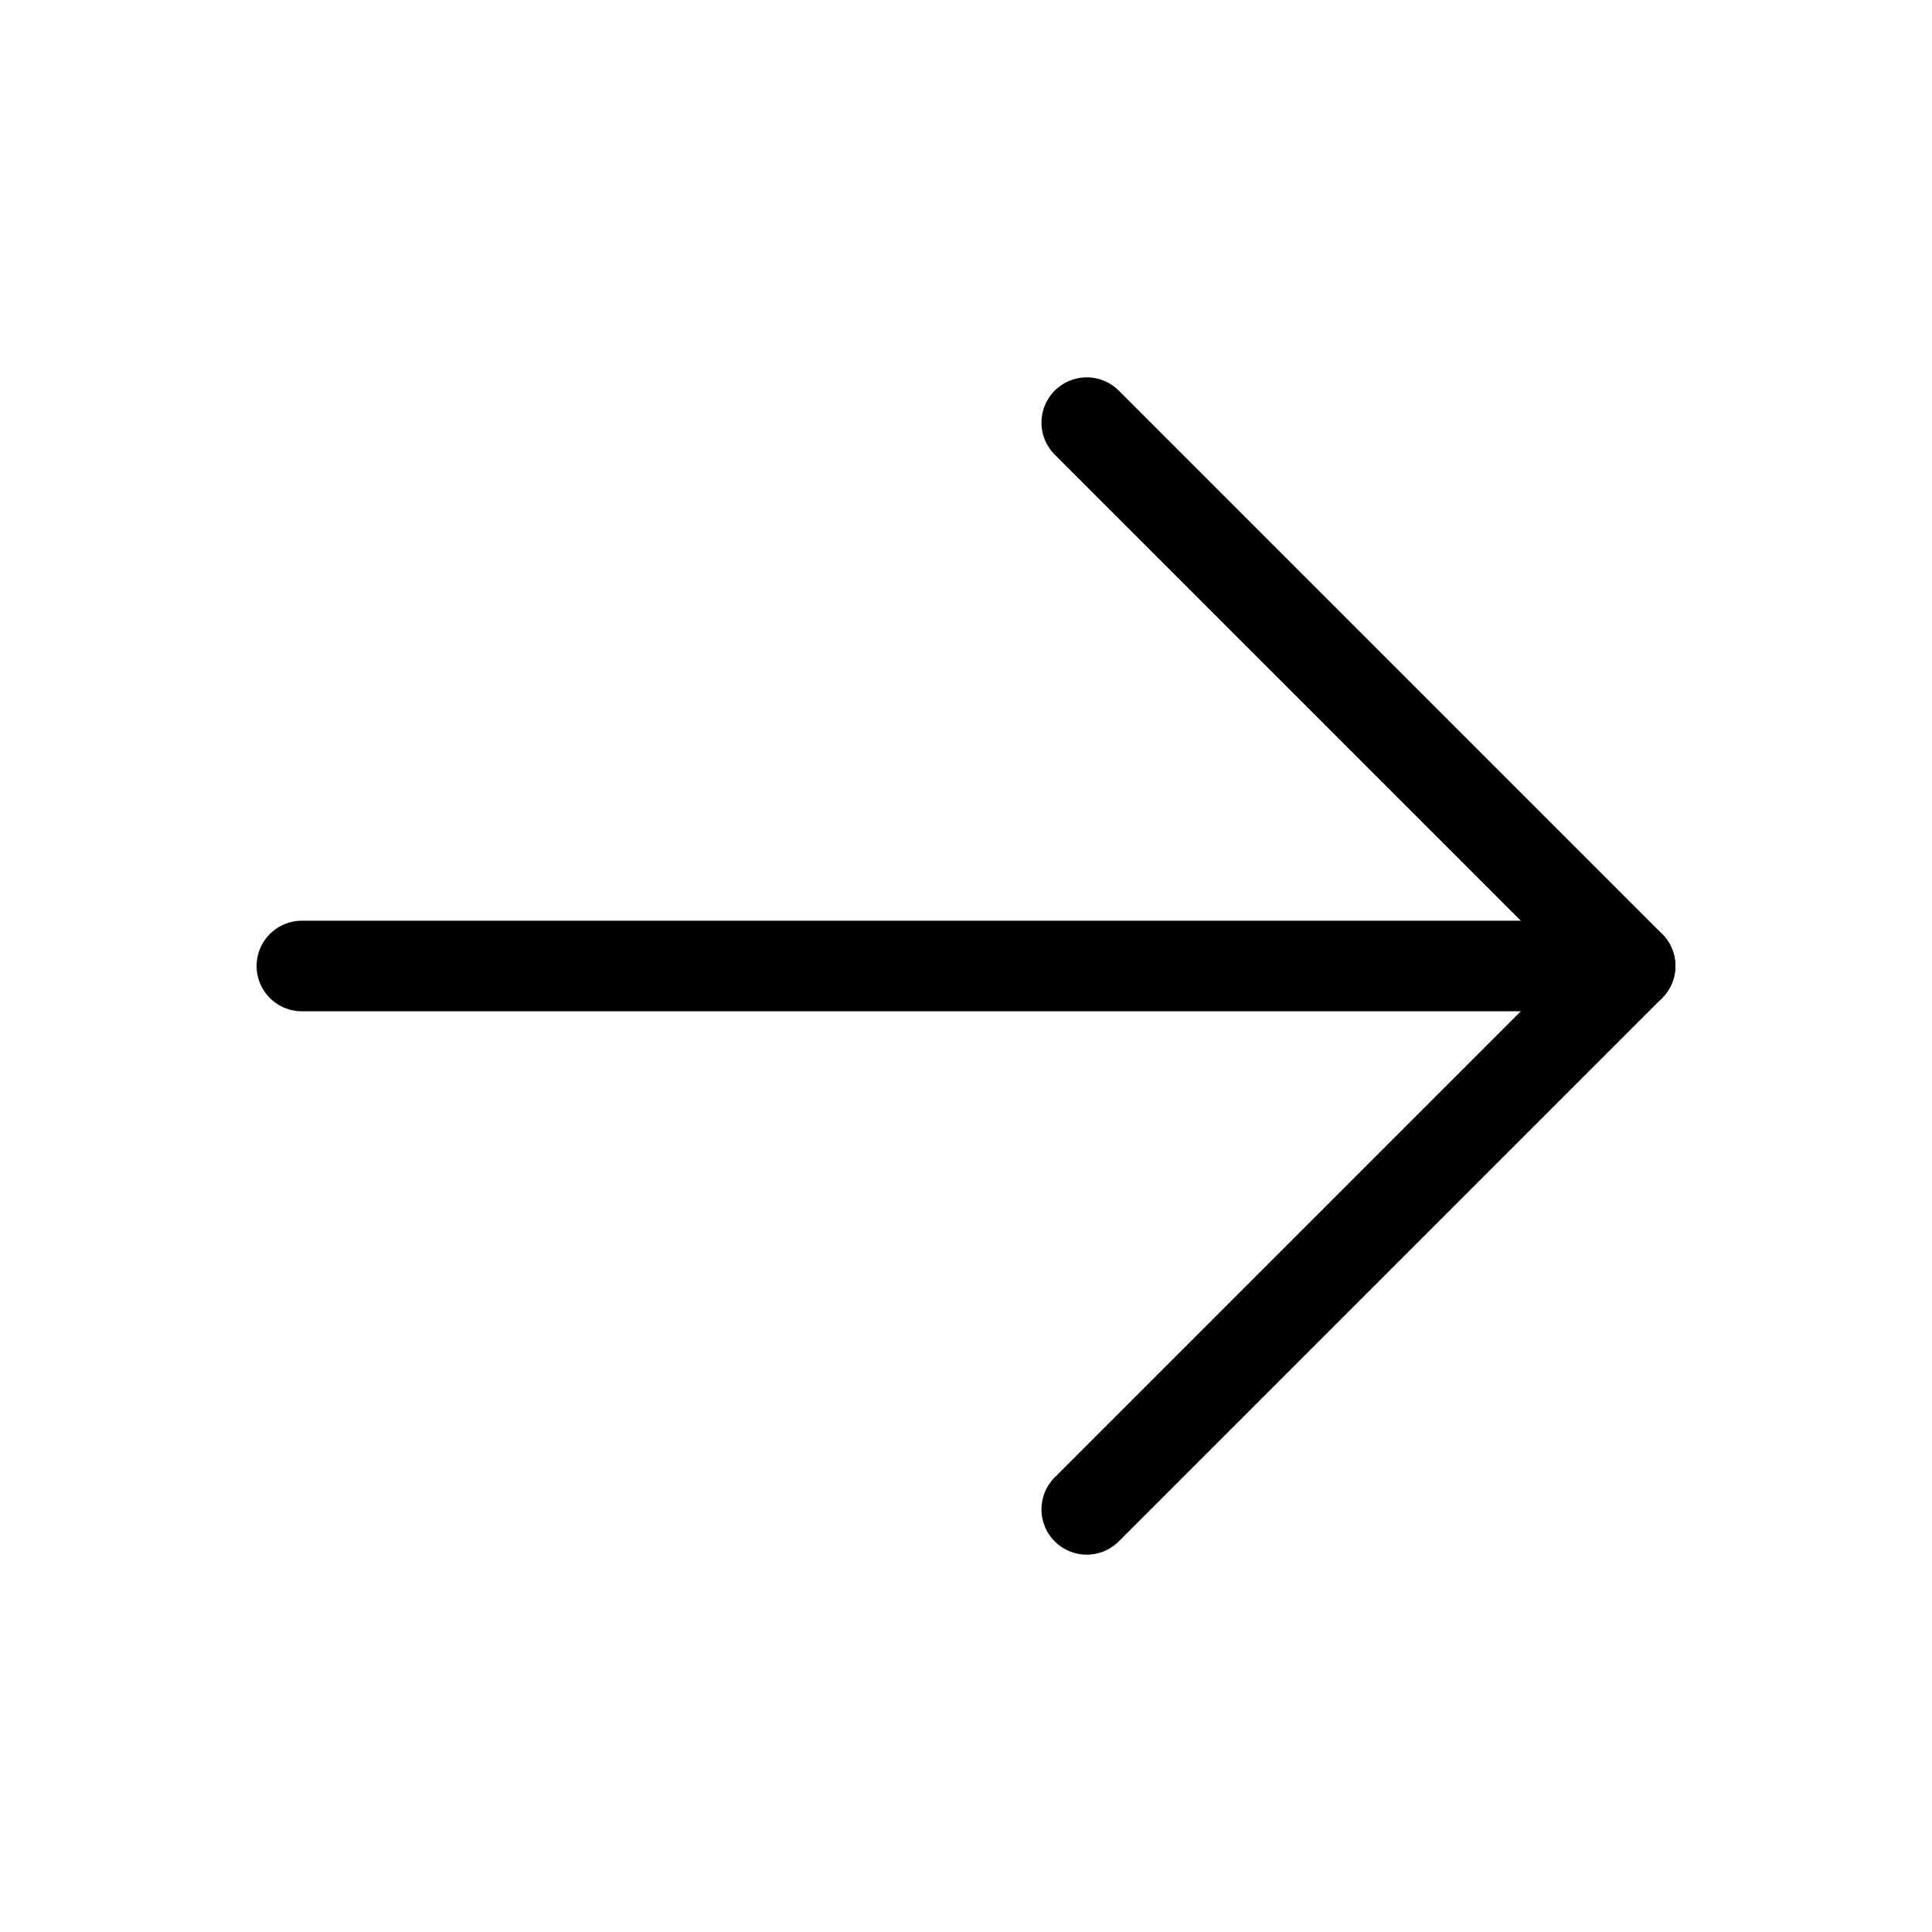
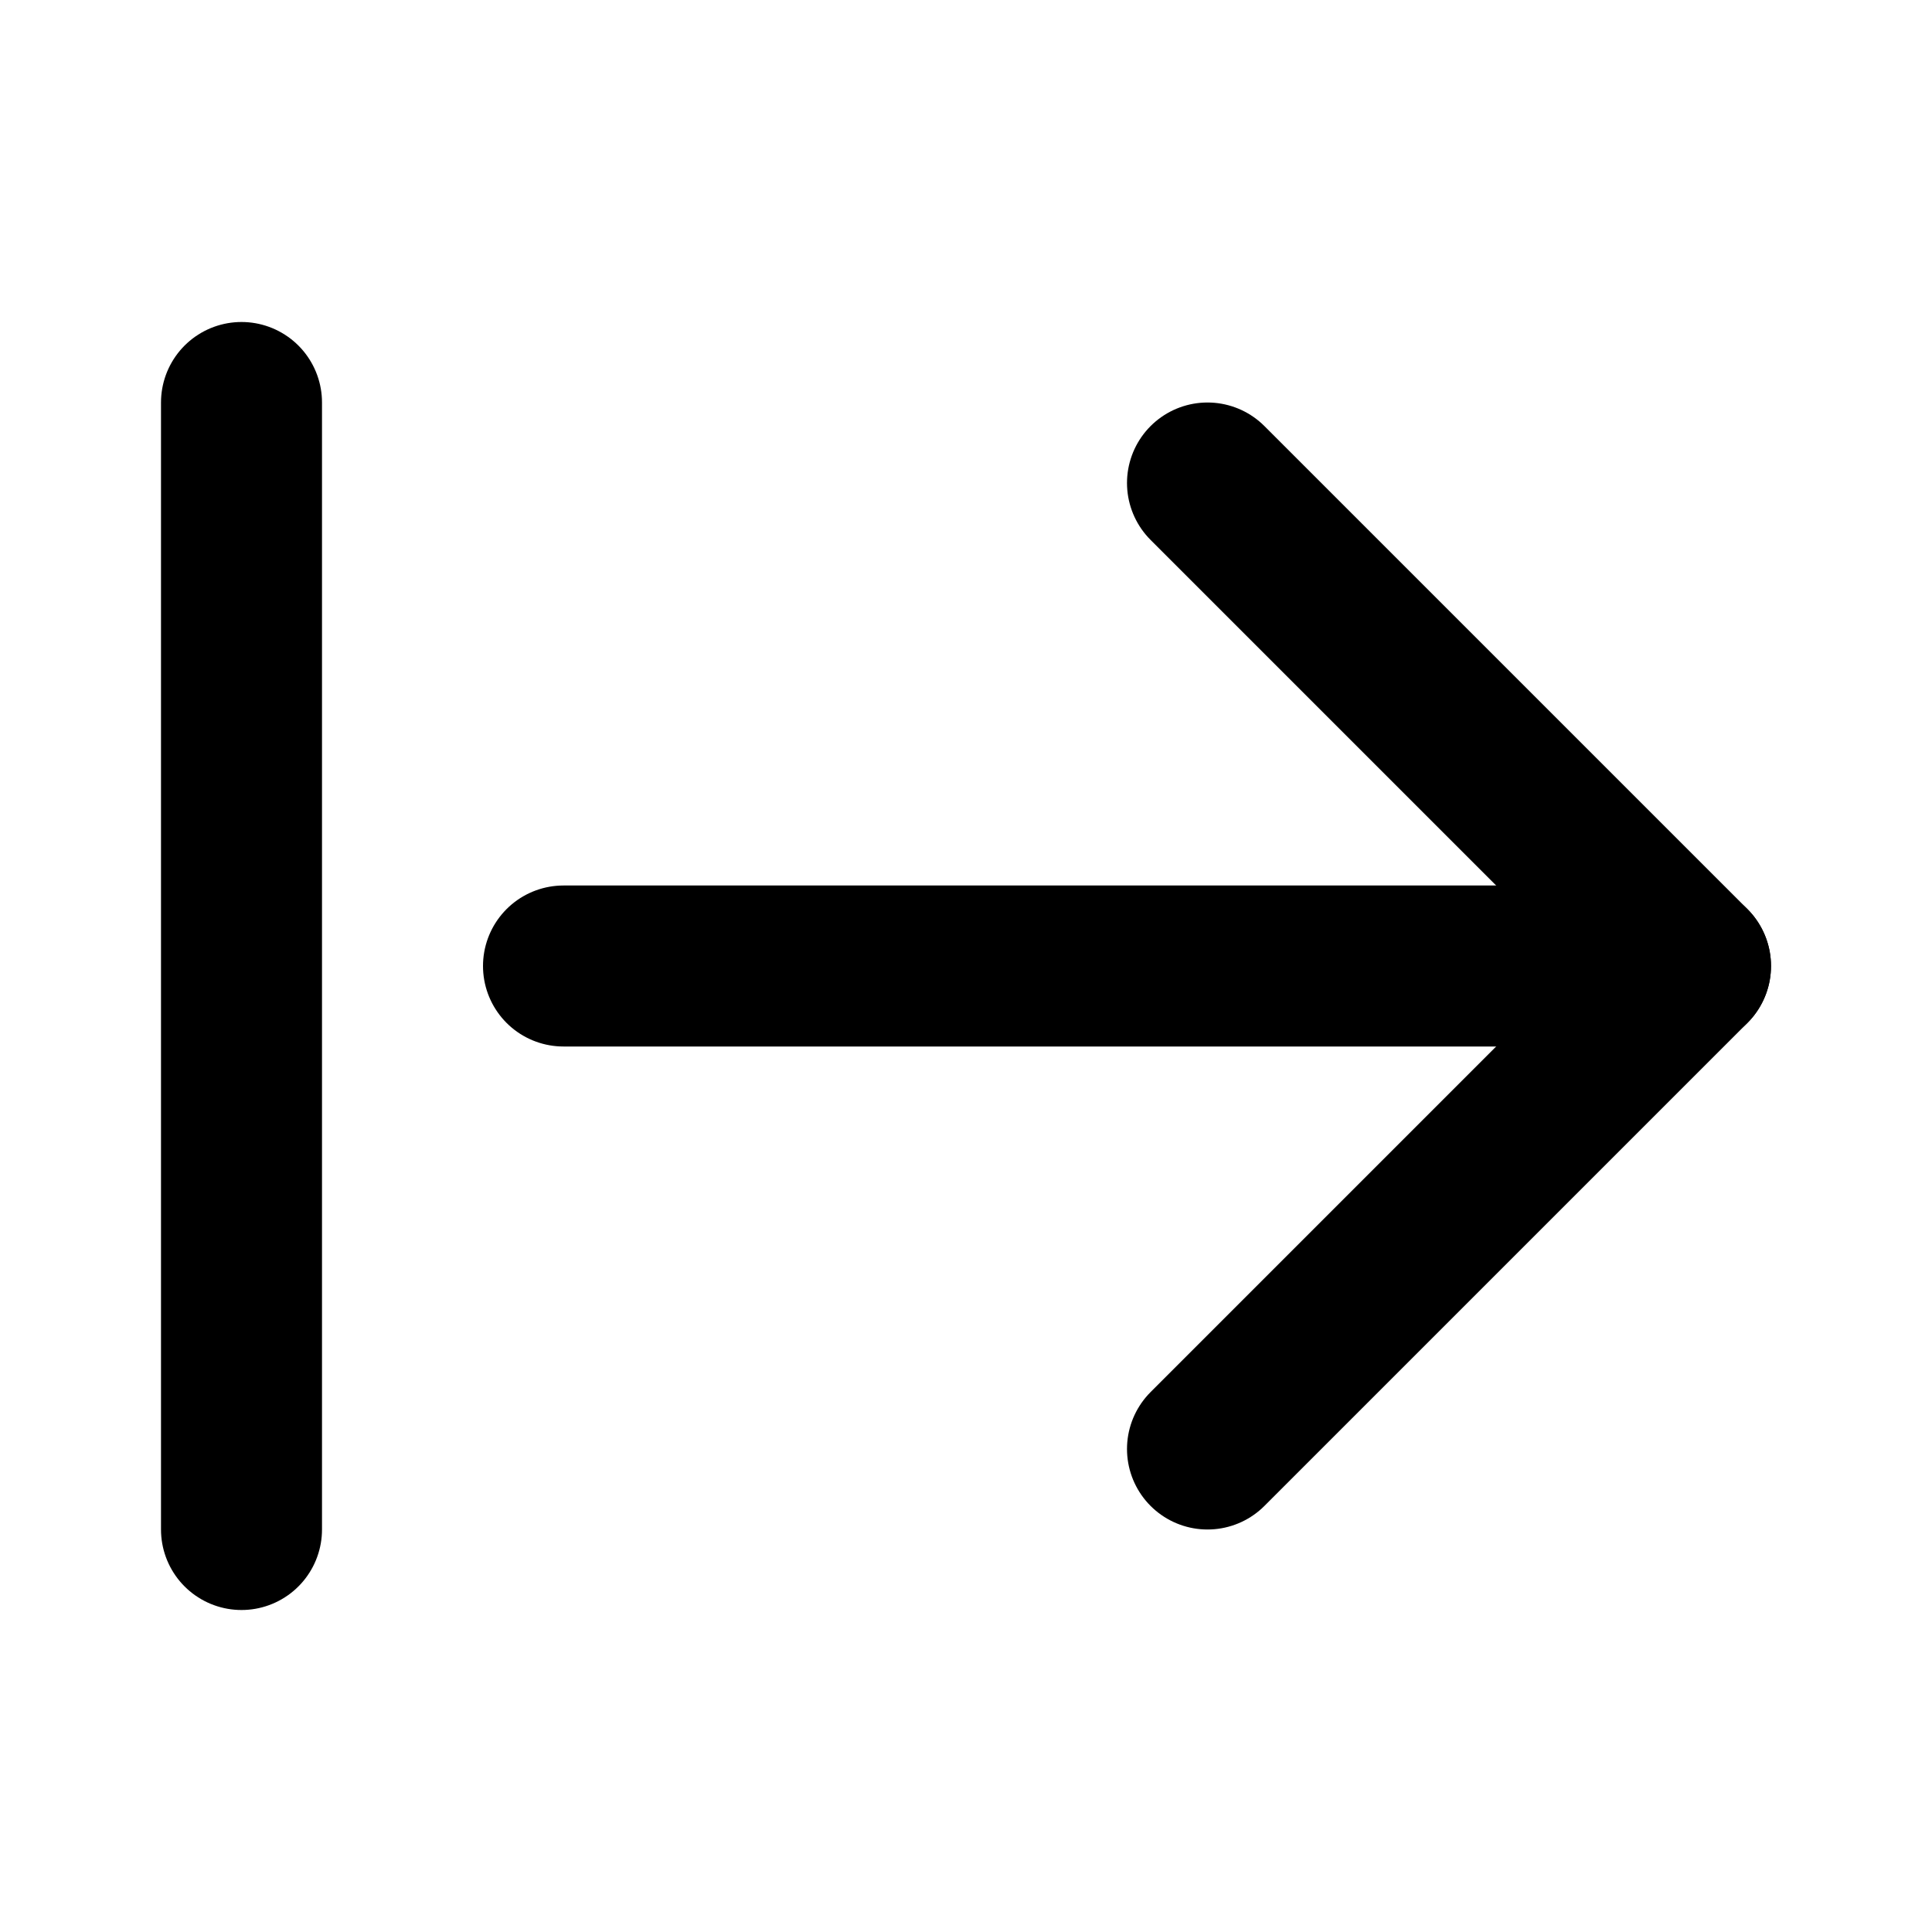
- <svg xmlns="http://www.w3.org/2000/svg" viewBox="0 0 256 256">
-   <rect width="256" height="256" fill="none" />
-   <line x1="40" y1="128" x2="216" y2="128" fill="none" stroke="currentColor" stroke-linecap="round" stroke-linejoin="round" stroke-width="12" />
-   <polyline points="144 56 216 128 144 200" fill="none" stroke="currentColor" stroke-linecap="round" stroke-linejoin="round" stroke-width="12" />
+ <svg xmlns="http://www.w3.org/2000/svg" width="24" height="24" viewBox="0 0 24 24" fill="none" stroke="currentColor" stroke-width="2" stroke-linecap="round" stroke-linejoin="round" class="lucide lucide-arrow-right-from-line">
+   <path d="M3 5v14" />
+   <path d="M21 12H7" />
+   <path d="m15 18 6-6-6-6" />
</svg>
